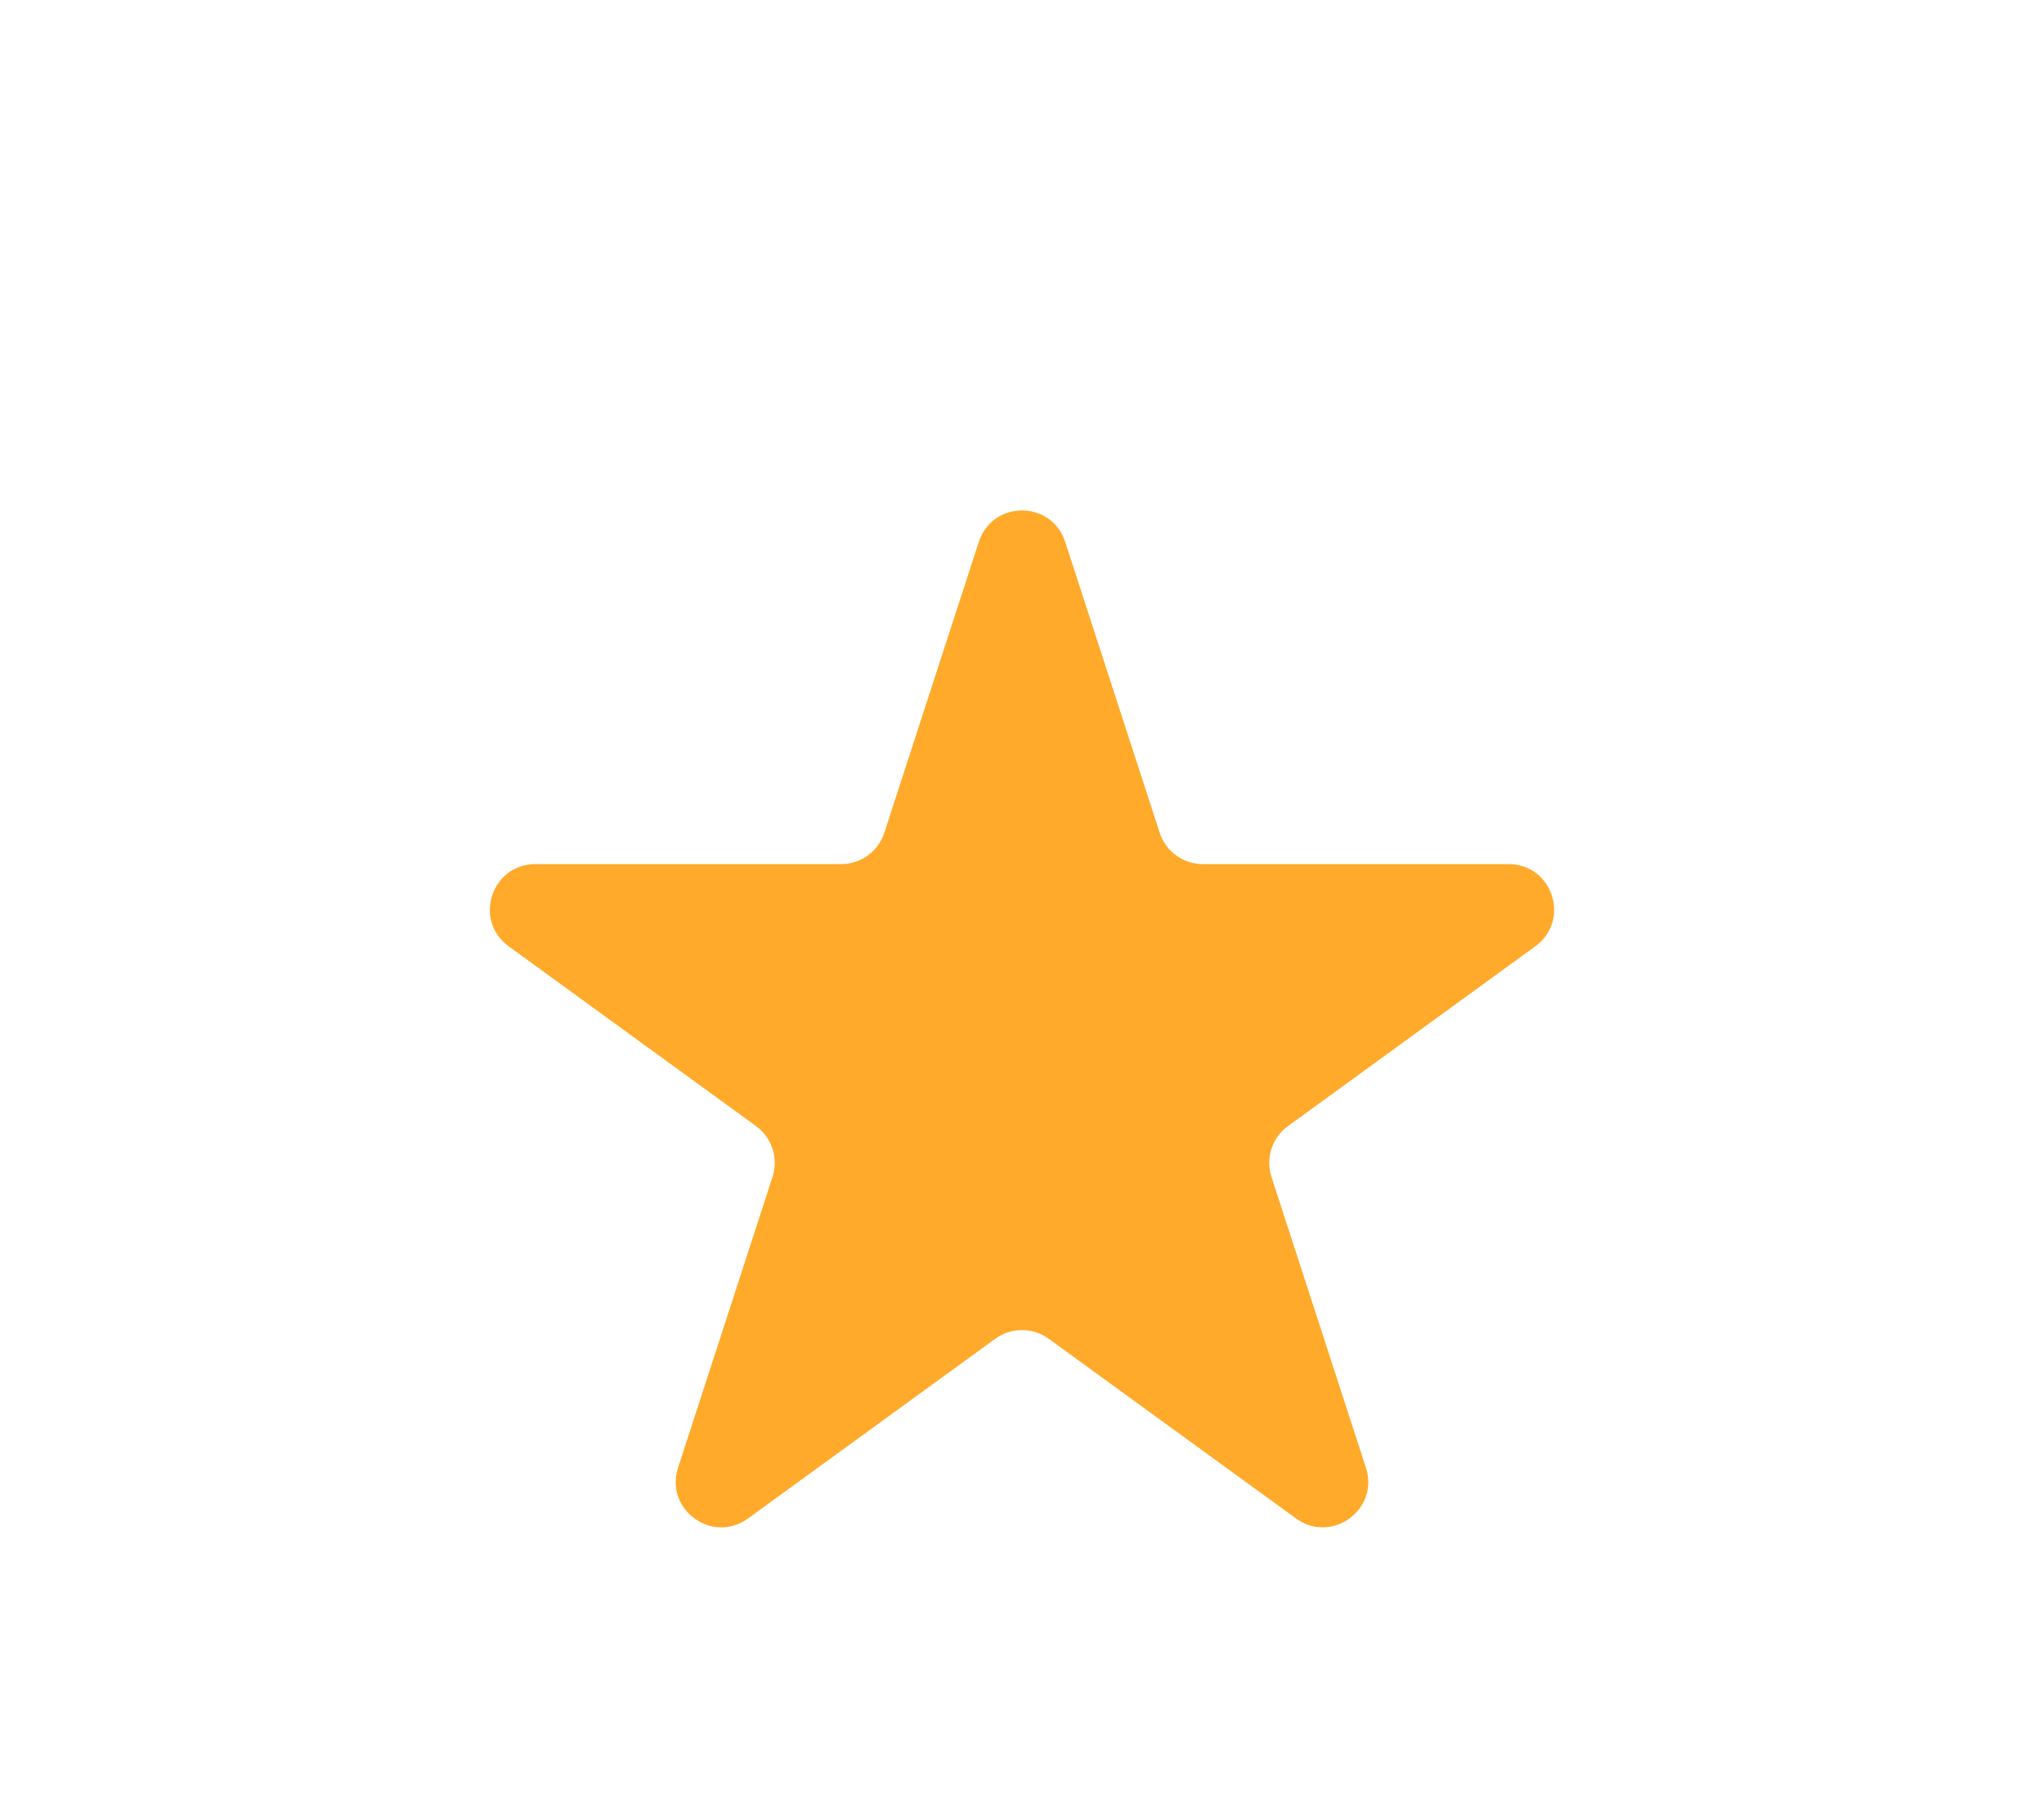
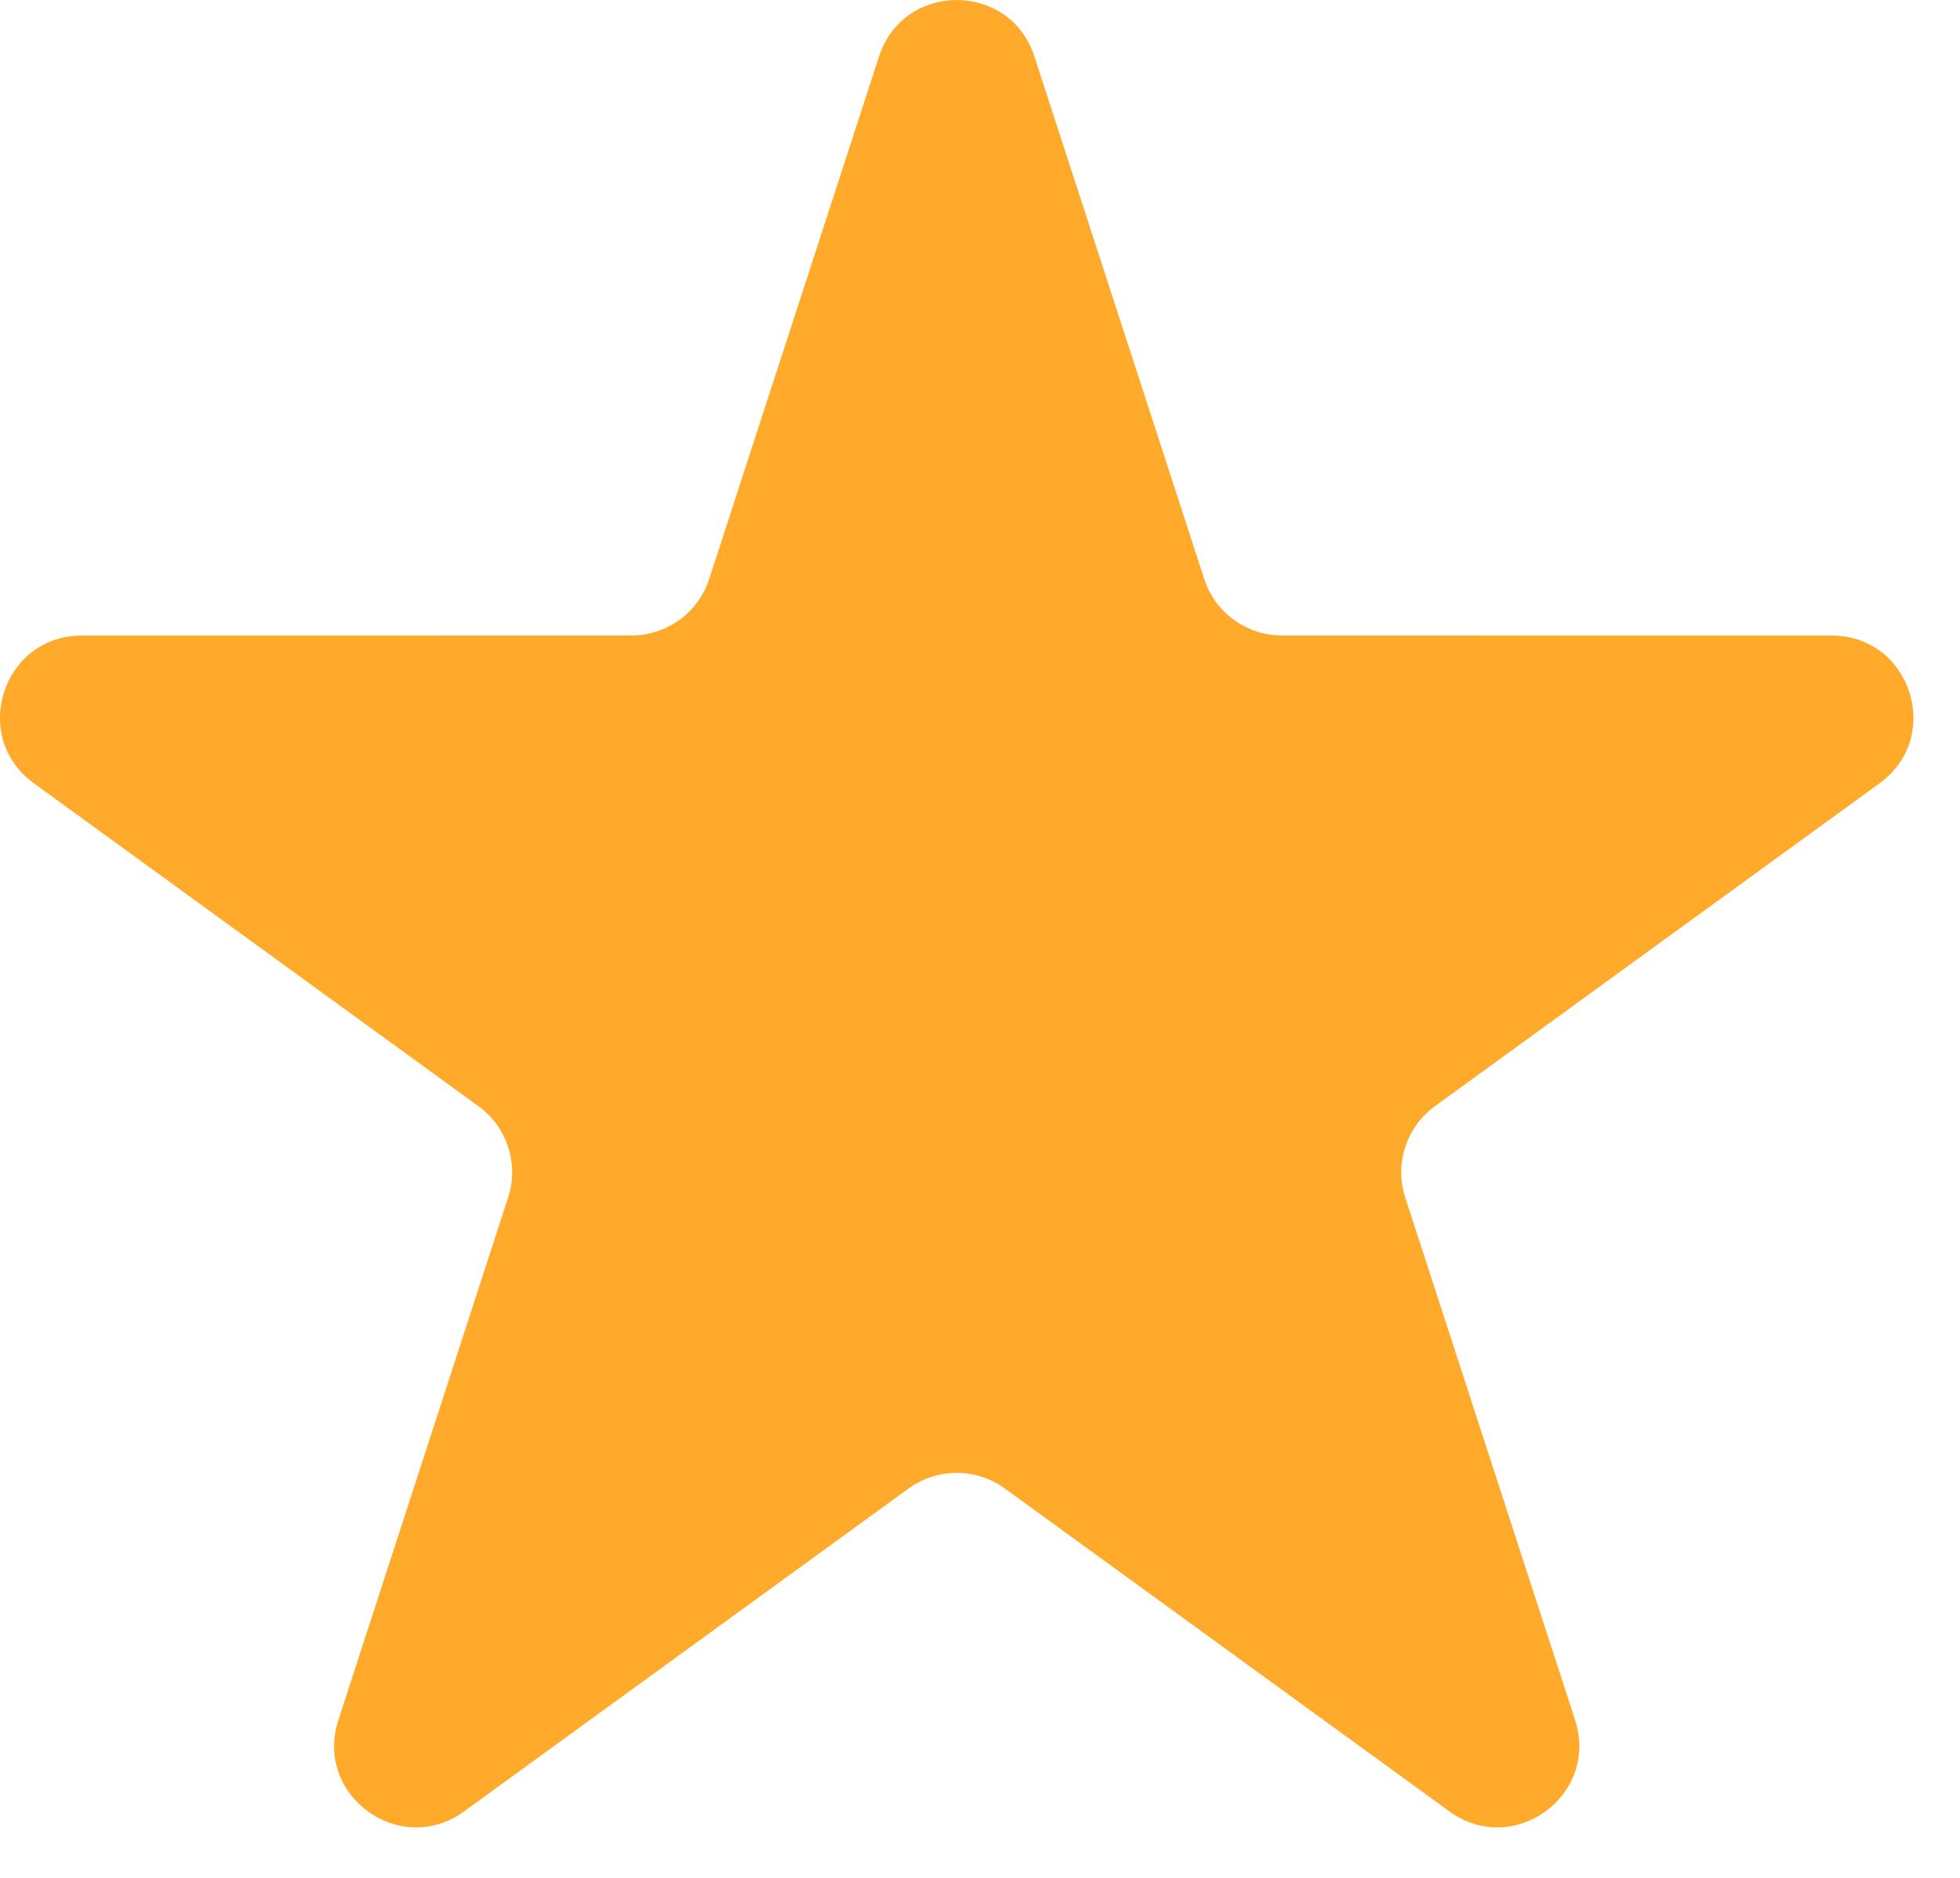
- <svg xmlns="http://www.w3.org/2000/svg" width="45" height="40" viewBox="0 0 45 40" fill="none">
-   <path d="M21.549 11.927C21.848 11.005 23.152 11.005 23.451 11.927L25.531 18.328C25.665 18.74 26.049 19.019 26.482 19.019L33.213 19.019C34.182 19.019 34.584 20.259 33.801 20.828L28.356 24.785C28.005 25.039 27.858 25.491 27.992 25.903L30.072 32.304C30.371 33.225 29.317 33.991 28.533 33.422L23.088 29.466C22.737 29.211 22.263 29.211 21.912 29.466L16.467 33.422C15.683 33.991 14.629 33.225 14.928 32.304L17.008 25.903C17.142 25.491 16.995 25.039 16.644 24.785L11.199 20.828C10.415 20.259 10.818 19.019 11.787 19.019L18.518 19.019C18.951 19.019 19.335 18.74 19.469 18.328L21.549 11.927Z" fill="#FFAA2A" />
+ <svg xmlns="http://www.w3.org/2000/svg" width="24" height="23" viewBox="0 0 24 23" fill="none">
+   <path d="M10.764 0.691C11.063 -0.23 12.367 -0.23 12.666 0.691L14.746 7.092C14.88 7.504 15.264 7.783 15.697 7.783L22.428 7.784C23.397 7.784 23.799 9.023 23.016 9.593L17.57 13.549C17.22 13.804 17.073 14.255 17.207 14.667L19.287 21.068C19.586 21.99 18.532 22.756 17.748 22.186L12.303 18.23C11.952 17.976 11.478 17.976 11.127 18.23L5.682 22.186C4.898 22.756 3.843 21.99 4.143 21.068L6.222 14.667C6.356 14.255 6.21 13.804 5.859 13.549L0.414 9.593C-0.37 9.023 0.033 7.784 1.002 7.784L7.733 7.783C8.166 7.783 8.55 7.504 8.684 7.092L10.764 0.691Z" fill="#FFAA2A" />
</svg>
